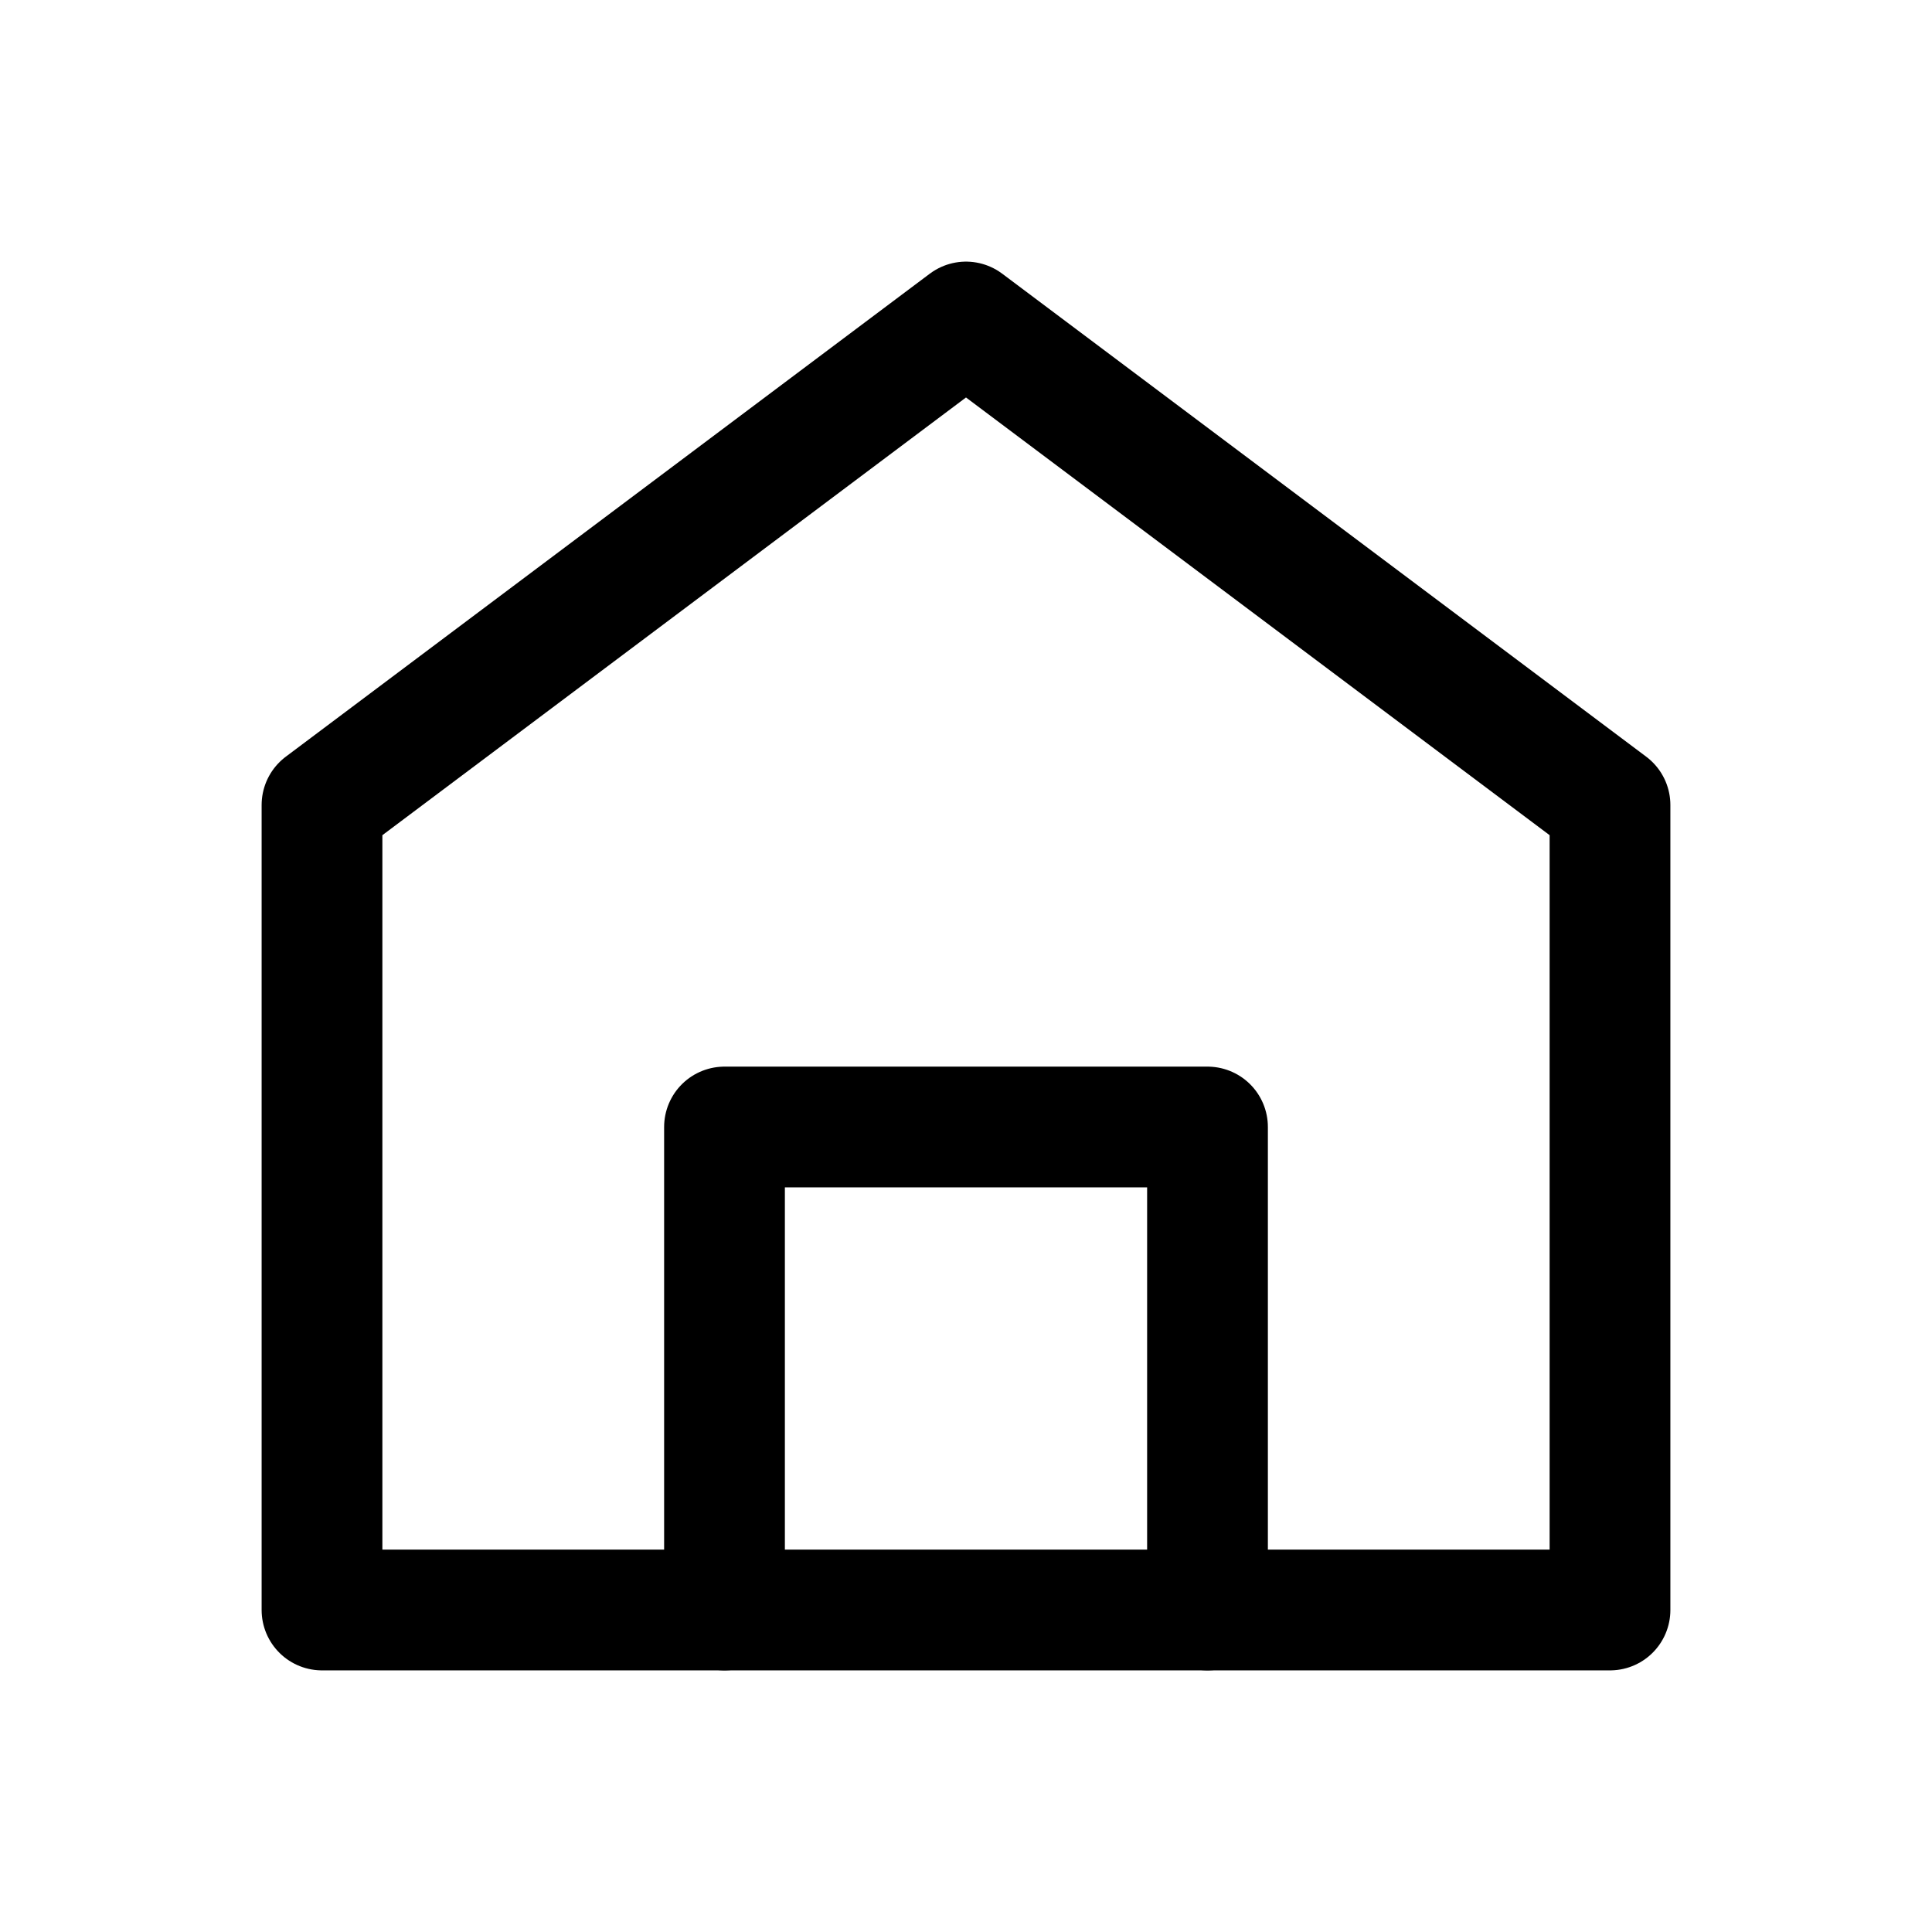
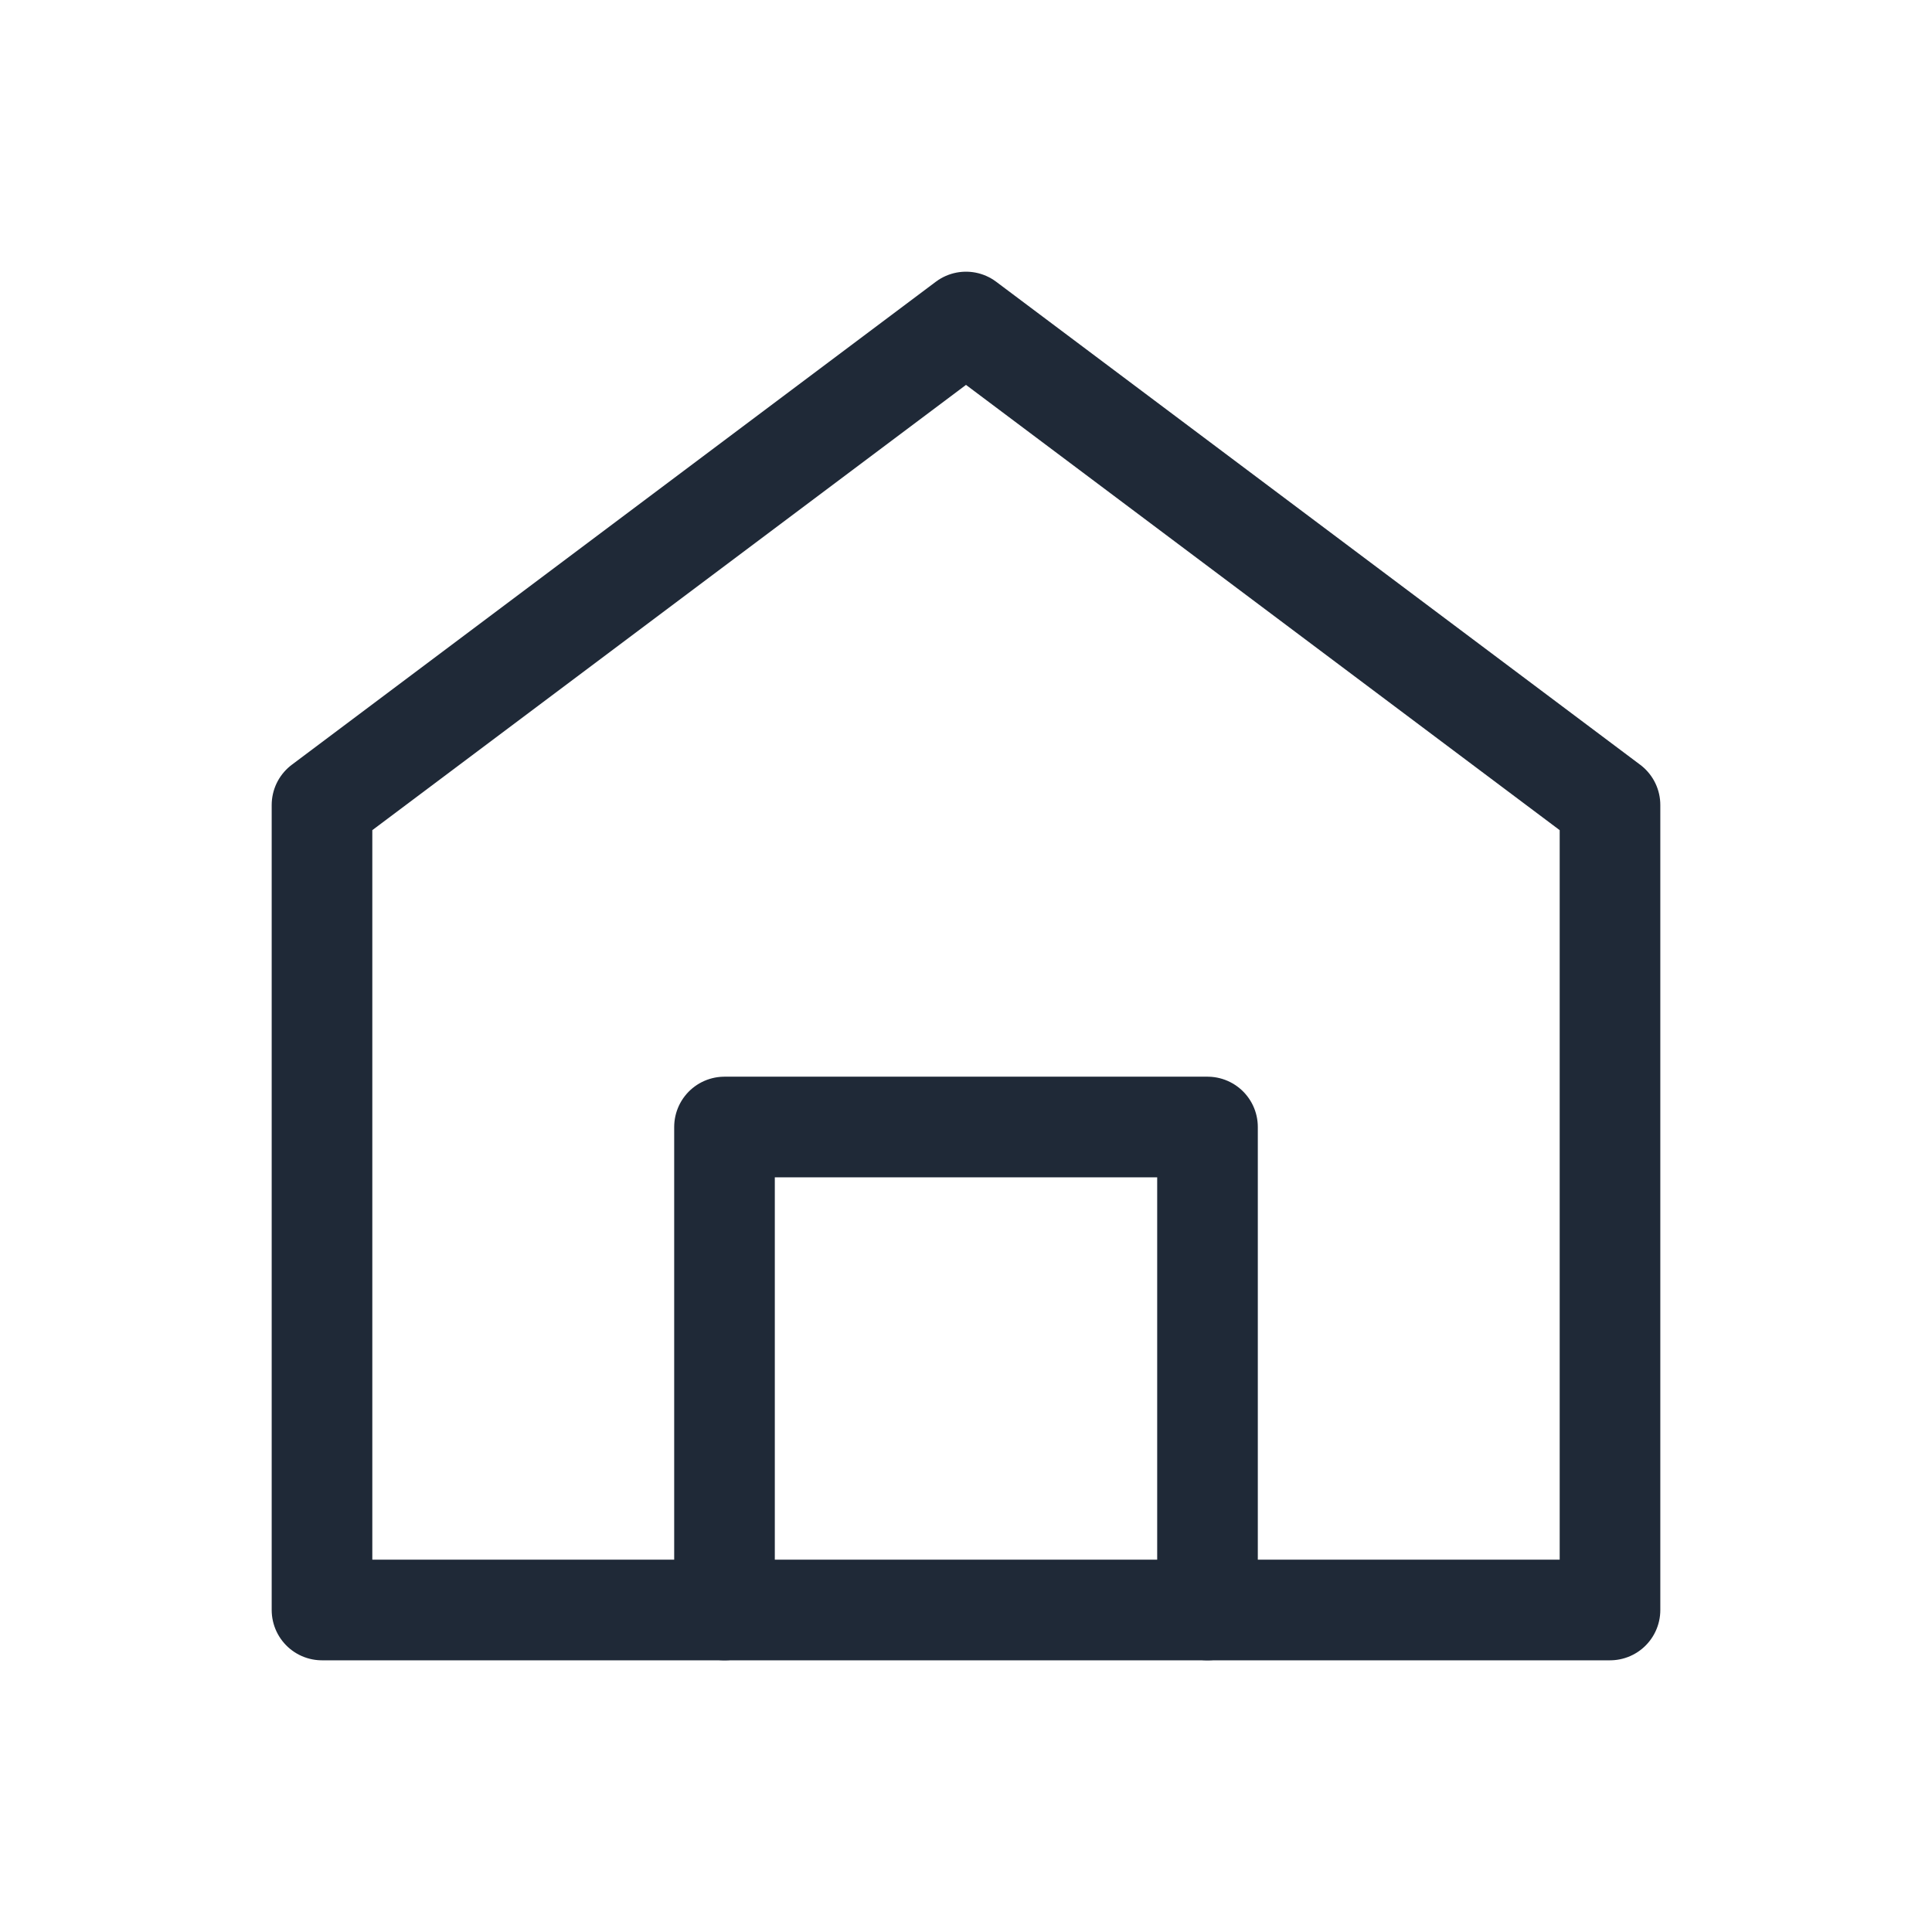
<svg xmlns="http://www.w3.org/2000/svg" width="48" height="48" viewBox="0 0 48 48" fill="none">
-   <path d="M8 20L24 8L40 20V40H8V20Z" stroke="currentColor" stroke-width="3" stroke-linecap="round" stroke-linejoin="round" />
-   <path d="M18 40V28H30V40" stroke="currentColor" stroke-width="3" stroke-linecap="round" stroke-linejoin="round" />
+   <path d="M8 20L24 8L40 20V40H8V20Z" stroke="#1F2937" stroke-width="2.5" stroke-linecap="round" stroke-linejoin="round" />
+   <path d="M18 40V28H30V40" stroke="#1F2937" stroke-width="2.5" stroke-linecap="round" stroke-linejoin="round" />
</svg>
